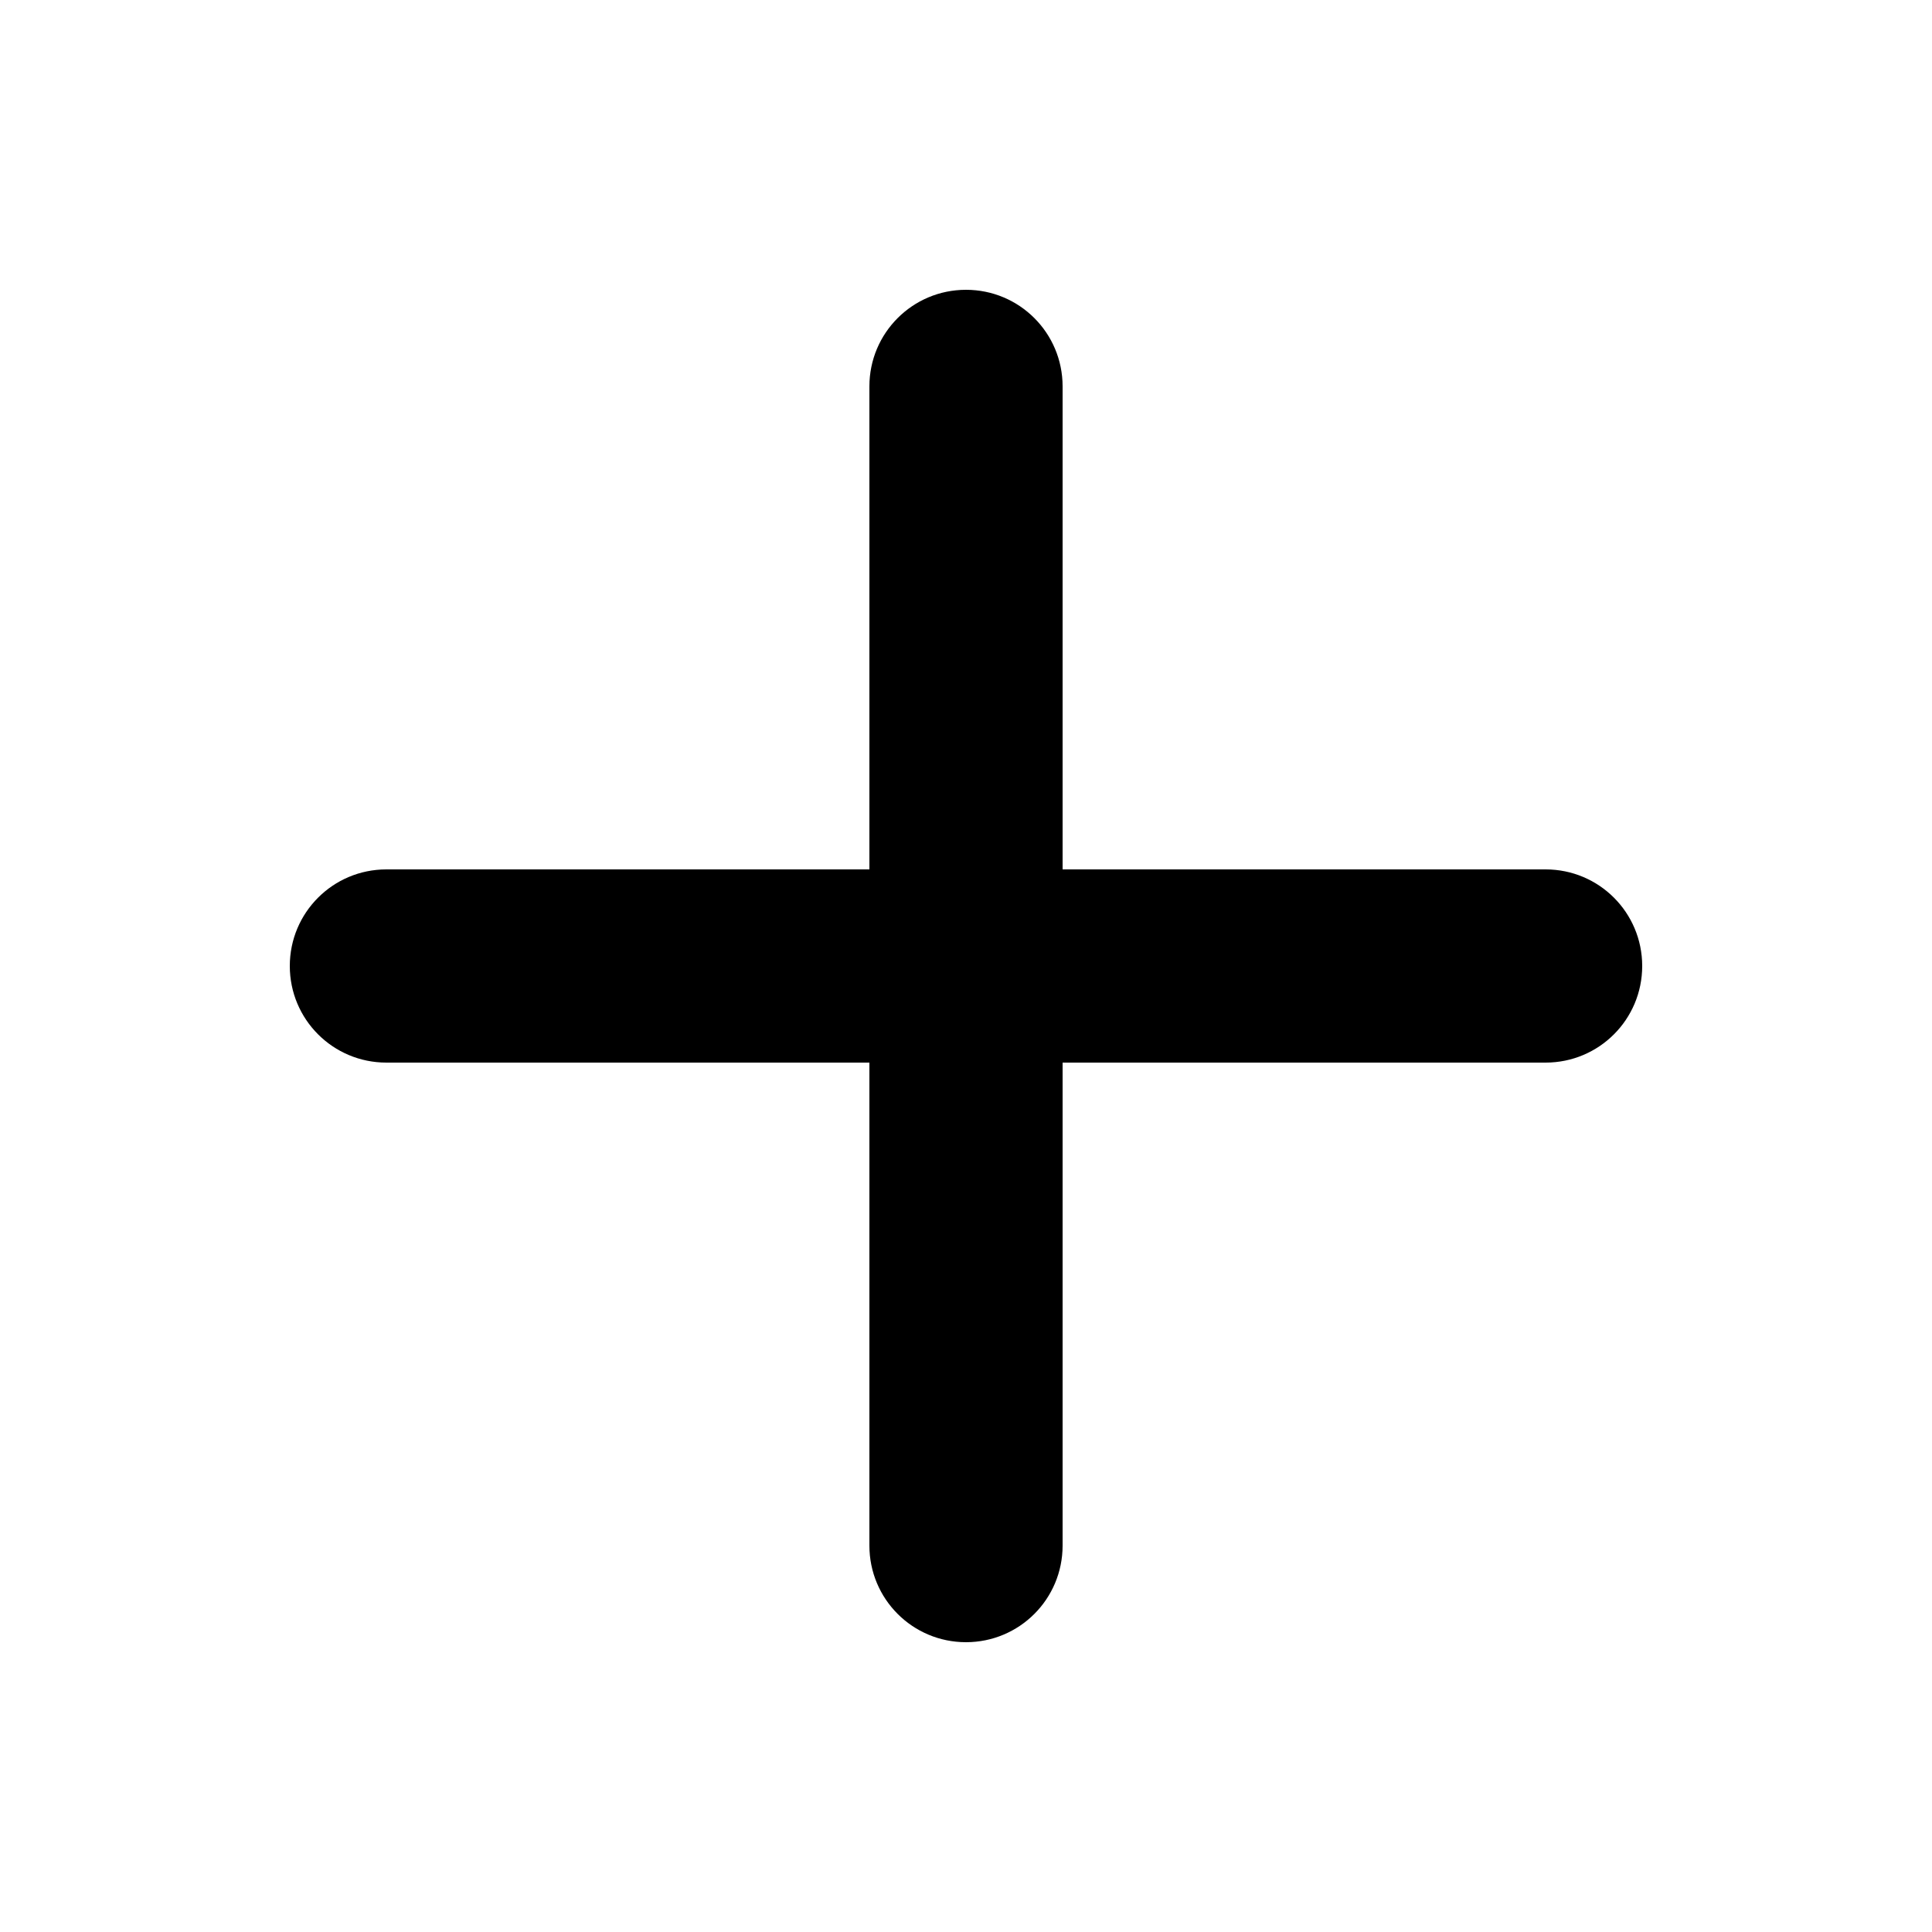
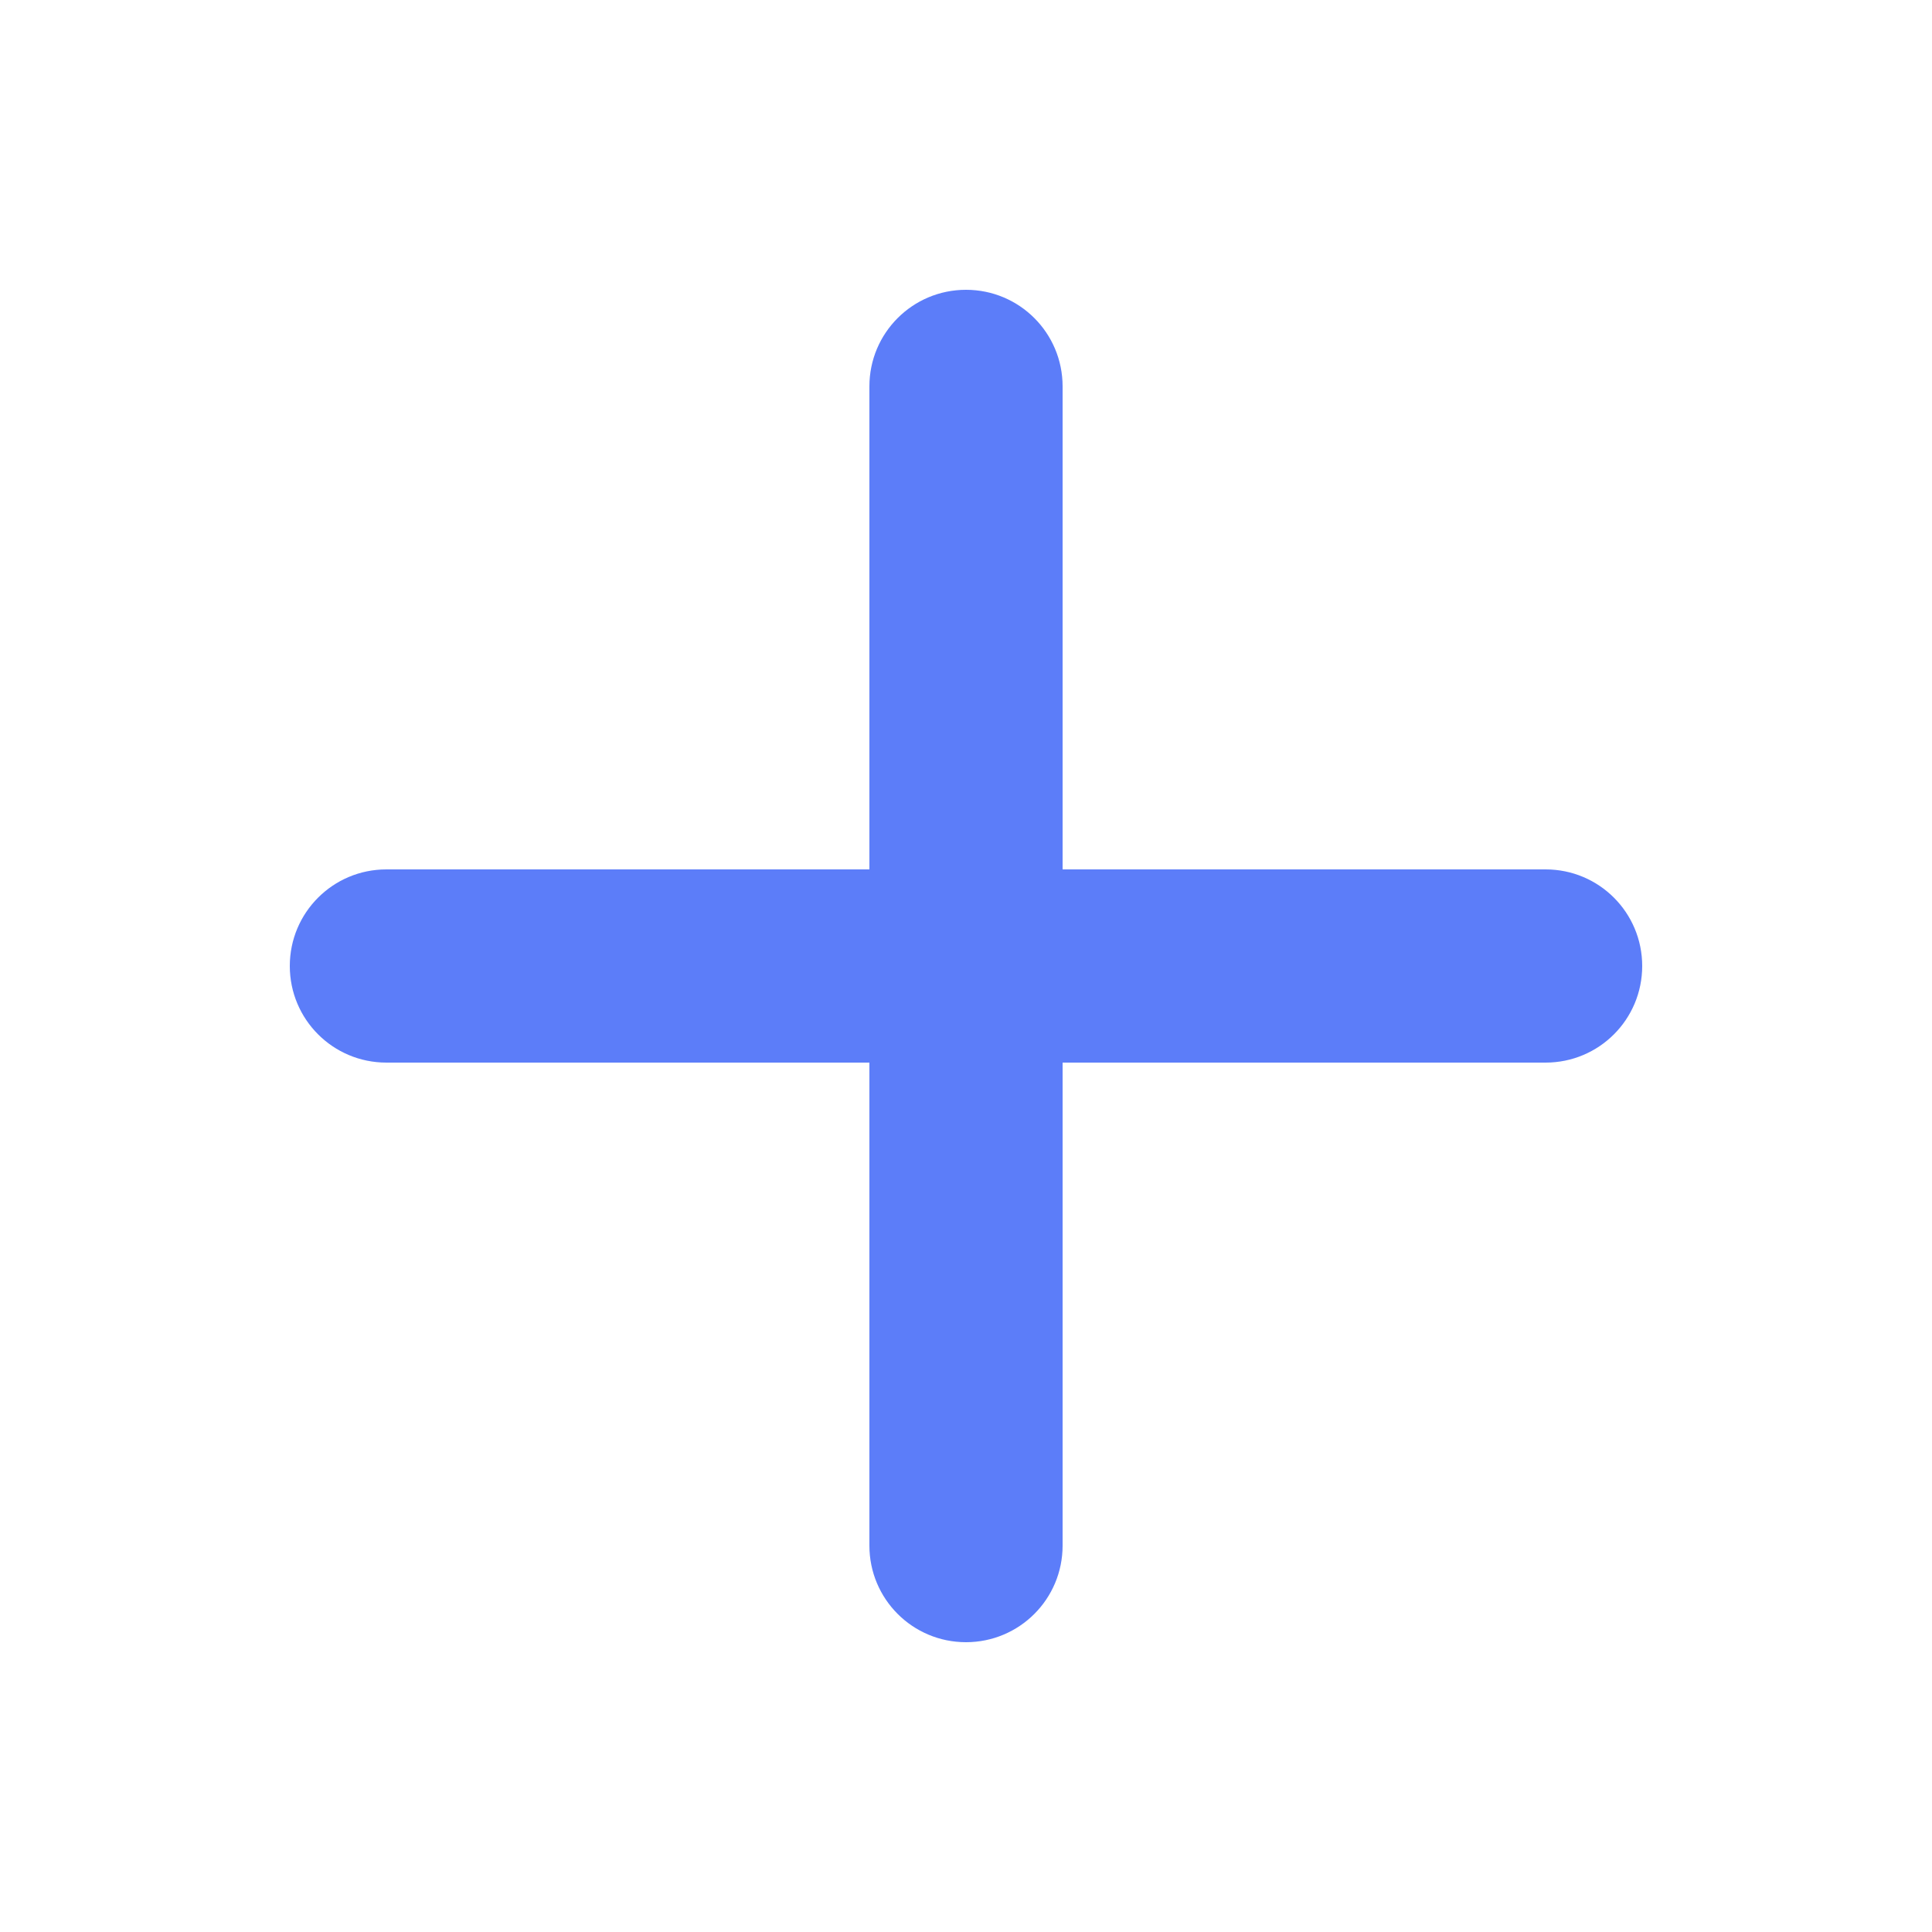
<svg xmlns="http://www.w3.org/2000/svg" viewBox="0 0 640 640">
-   <path d="M352 128C352 110.3 337.7 96 320 96C302.3 96 288 110.3 288 128L288 288L128 288C110.3 288 96 302.3 96 320C96 337.7 110.3 352 128 352L288 352L288 512C288 529.7 302.3 544 320 544C337.7 544 352 529.7 352 512L352 352L512 352C529.7 352 544 337.7 544 320C544 302.3 529.7 288 512 288L352 288L352 128z" />
+   <path fill="#5c7df9" d="M352 128C352 110.3 337.7 96 320 96C302.3 96 288 110.3 288 128L288 288L128 288C110.3 288 96 302.3 96 320C96 337.7 110.3 352 128 352L288 352L288 512C288 529.7 302.3 544 320 544C337.7 544 352 529.7 352 512L352 352L512 352C529.7 352 544 337.7 544 320C544 302.3 529.7 288 512 288L352 288L352 128z" />
</svg>
